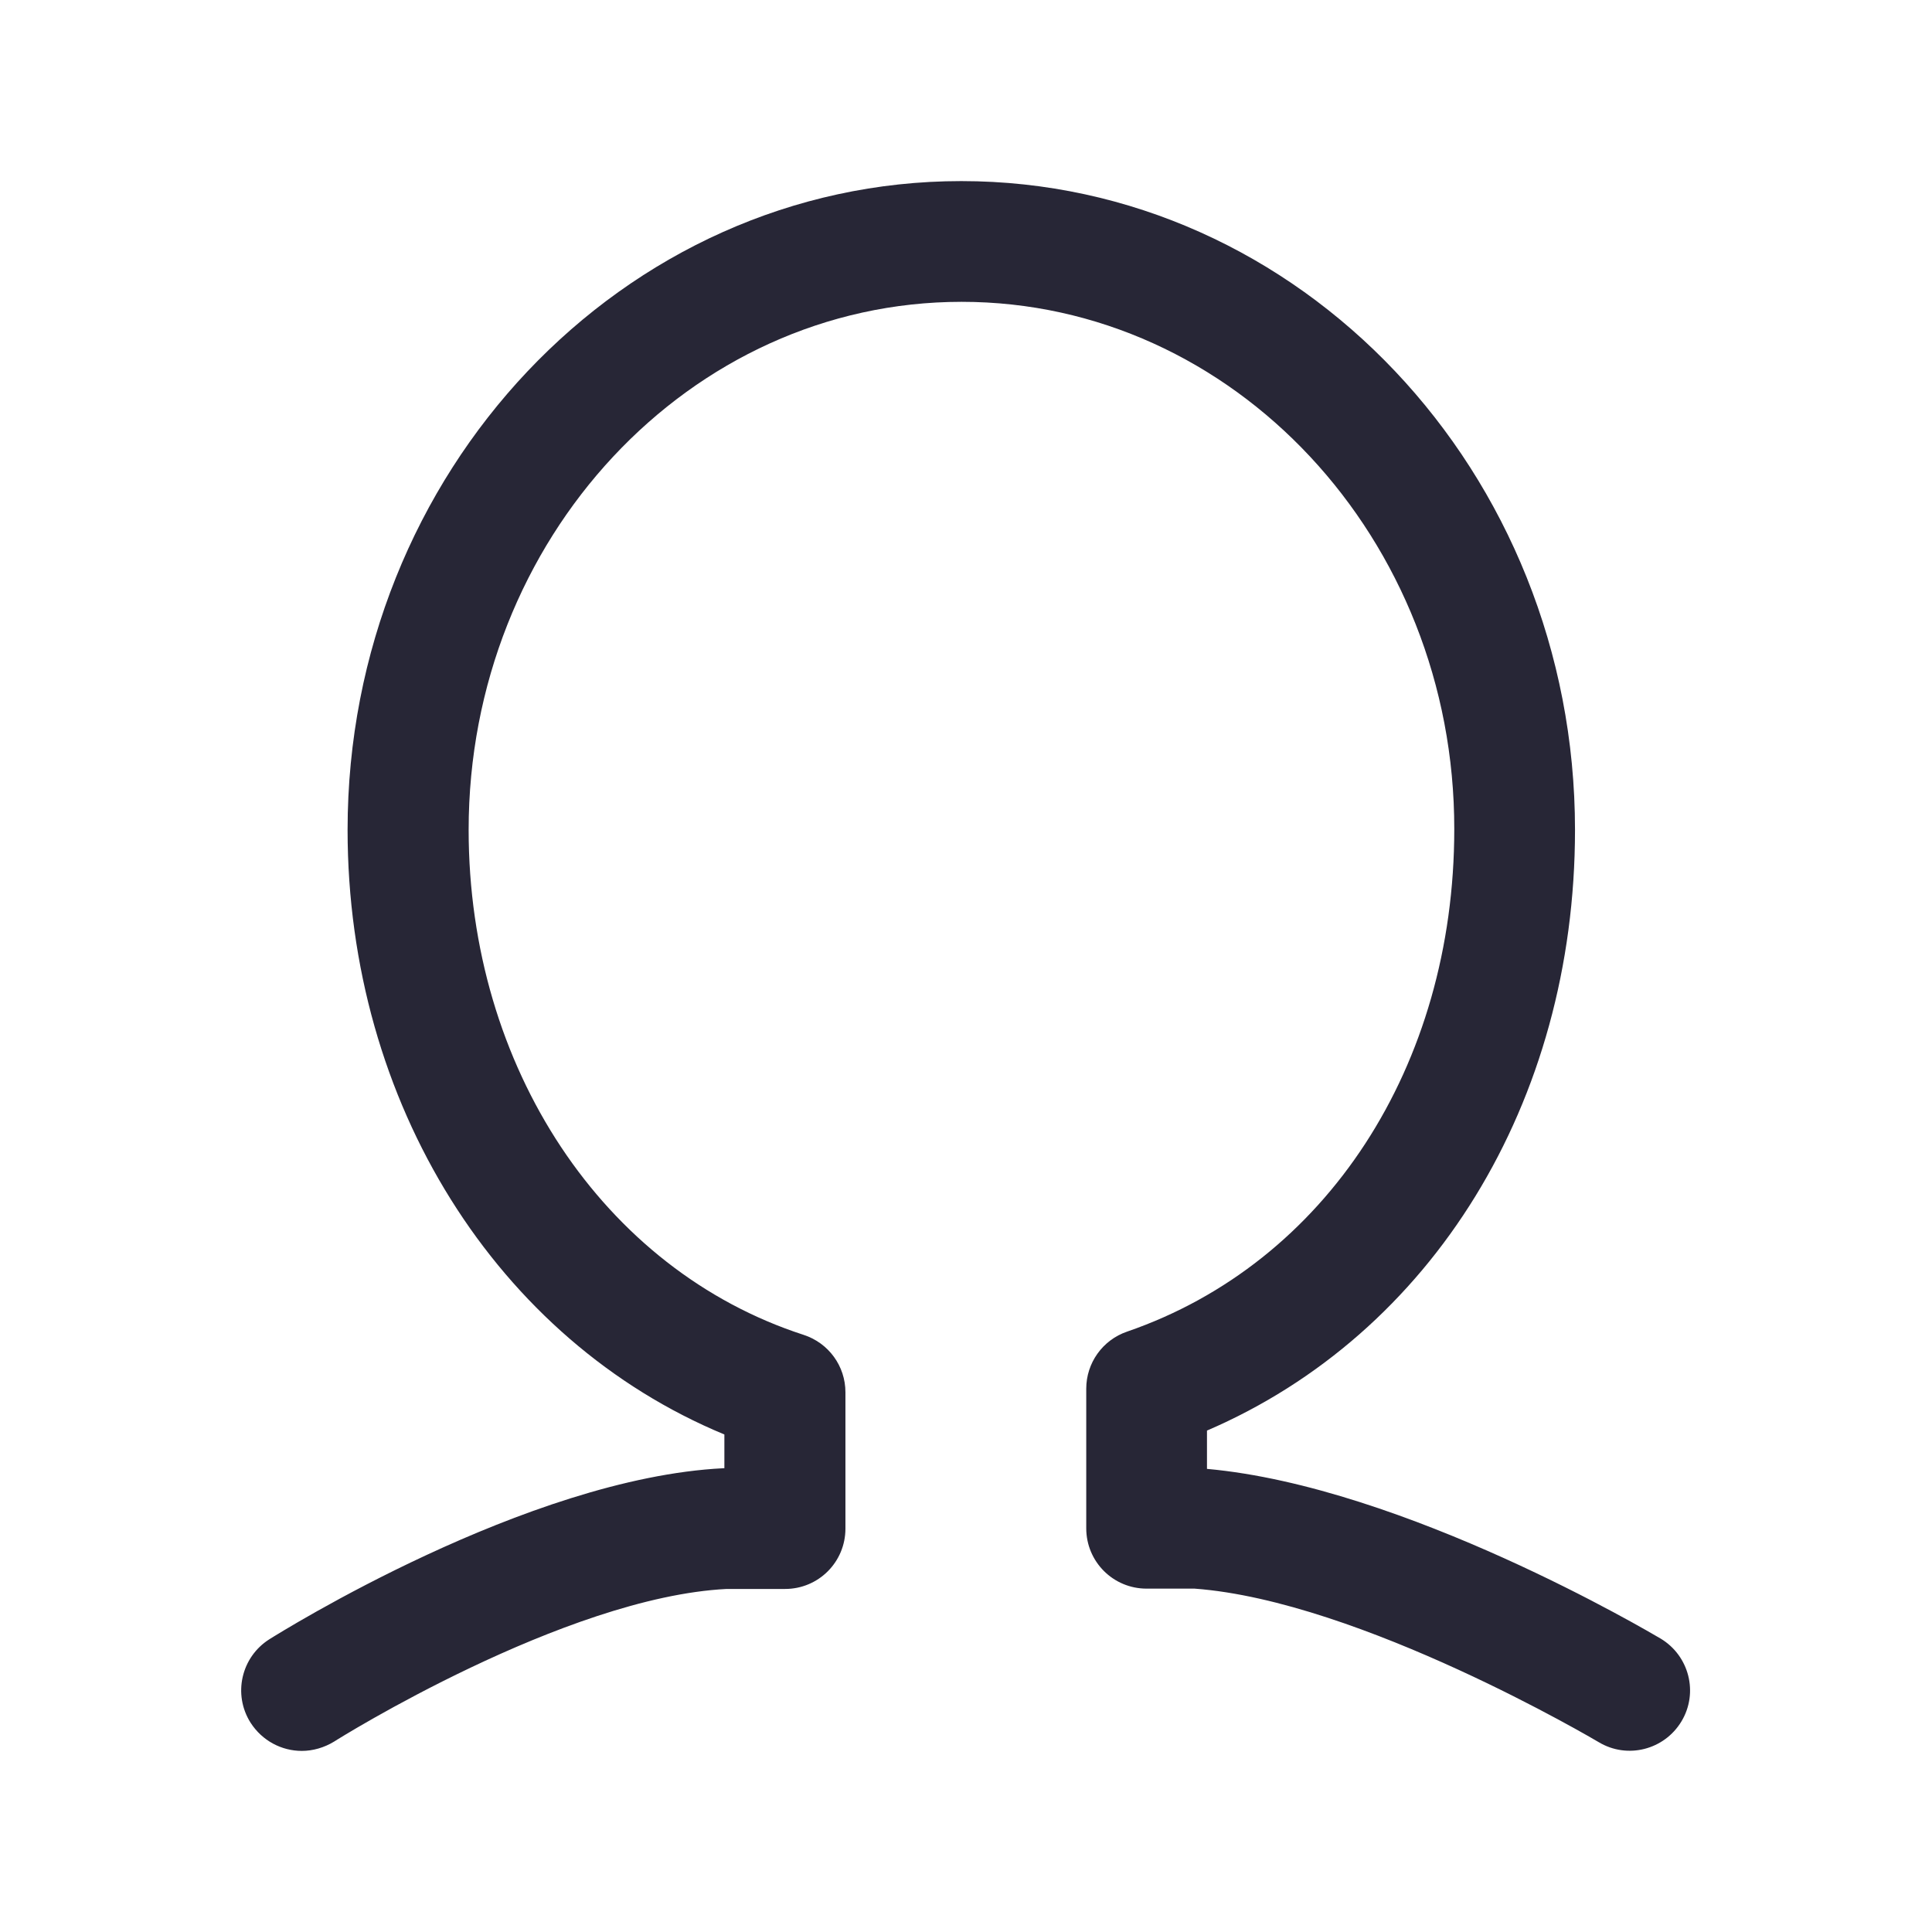
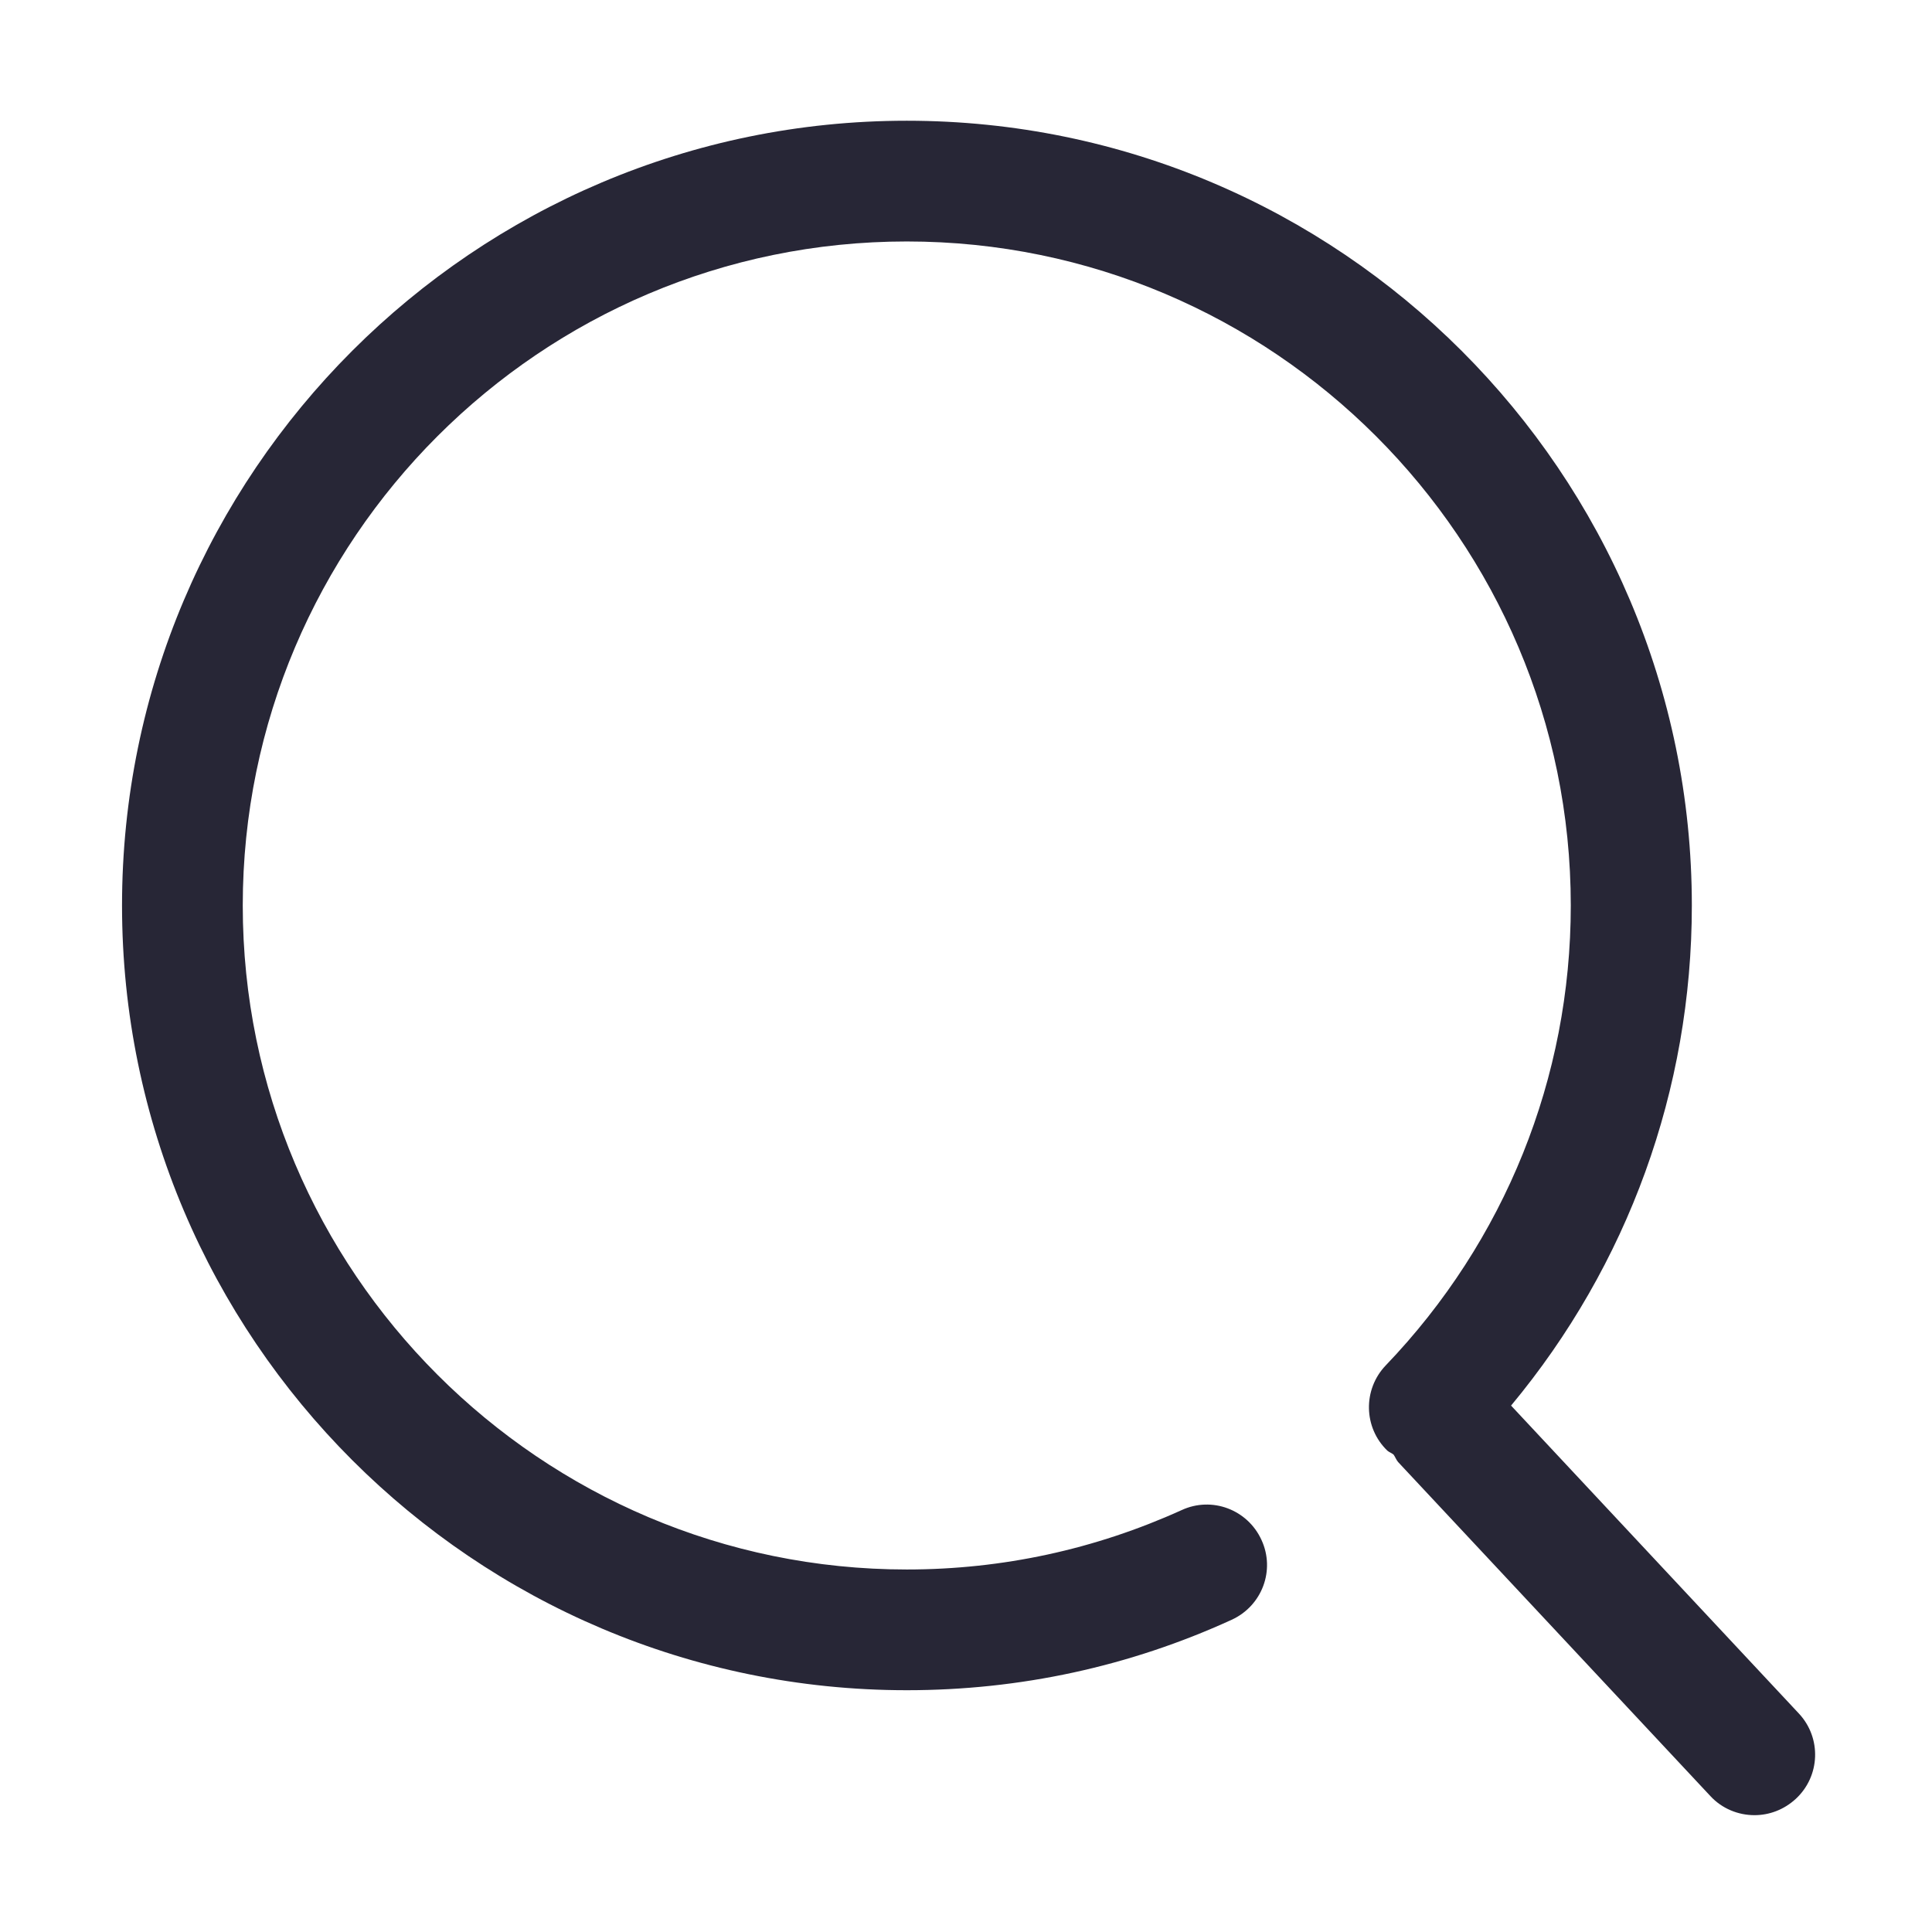
<svg xmlns="http://www.w3.org/2000/svg" version="1.1" width="200" height="200" viewBox="0 0 200 200">
  <defs>
    <style type="text/css">
@font-face {
  font-family: "ifont";
  src: url("//at.alicdn.com/t/font_1442373896_4754455.eot?#iefix") format("embedded-opentype"), url("//at.alicdn.com/t/font_1442373896_4754455.woff") format("woff"), url("//at.alicdn.com/t/font_1442373896_4754455.ttf") format("truetype"), url("//at.alicdn.com/t/font_1442373896_4754455.svg#ifont") format("svg");
}

</style>
  </defs>
  <g class="transform-group">
    <g transform="scale(0.1953125, 0.1953125)">
-       <path d="M159.973 928.016c-10.665 0-20.986-5.332-27.178-14.965-9.461-14.965-4.988-34.747 9.977-44.208 5.504-3.44 136.579-85.491 240.648-90.651l0.516 0L383.935 760.302c-120.41-49.884-199.708-175.626-199.708-320.462 0-189.56 145.868-343.856 325.279-343.856s325.279 154.125 325.279 343.856c0 144.664-75.858 267.138-195.064 318.398l0 20.298c104.757 9.461 234.799 86.695 240.476 89.963 15.137 9.117 20.126 28.726 11.009 43.864-9.117 15.137-28.726 20.126-43.864 11.009-1.204-0.688-126.258-74.826-214.158-81.363l-25.458 0c-17.717 0-31.995-14.277-31.995-31.995l0-73.966c0-13.589 8.601-25.802 21.674-30.274 105.445-36.295 173.39-140.708 173.39-266.278C770.967 285.543 653.826 159.973 509.678 159.973c-144.148 0-261.289 125.57-261.289 279.867 0 125.742 71.386 233.251 177.519 267.654 13.245 4.3 22.19 16.513 22.19 30.446l0 72.246c0 17.717-14.277 31.995-31.995 31.995l-30.963 0c-85.835 4.3-206.761 79.987-207.965 80.847C171.842 926.296 165.822 928.016 159.973 928.016z" fill="#272636" />
+       <path d="M953.474 908.235l-152.577-163.241c61.925-74.482 95.812-167.37 95.812-265.074 0-229.295-186.635-415.93-416.102-415.93-229.295 0-415.93 186.635-415.93 415.93s186.635 415.93 415.93 415.93c60.033 0 118.002-12.557 172.186-37.327 16.169-7.397 23.222-26.318 15.825-42.315-7.397-16.169-26.318-23.222-42.315-15.825-45.928 20.814-94.952 31.479-145.696 31.479-194.032 0-351.941-157.909-351.941-351.941 0-194.032 157.909-351.941 351.941-351.941 194.032 0 351.941 157.909 351.941 351.941 0 91.339-34.919 177.863-98.048 243.744-12.213 12.729-11.869 33.027 0.86 45.24 1.032 0.86 2.236 1.204 3.268 2.064 0.86 1.204 1.376 2.752 2.408 3.956l165.478 177.003c6.193 6.709 14.793 10.149 23.394 10.149 7.913 0 15.653-2.924 21.846-8.601C964.827 941.433 965.515 921.136 953.474 908.235z" fill="#272636" />
    </g>
  </g>
</svg>
